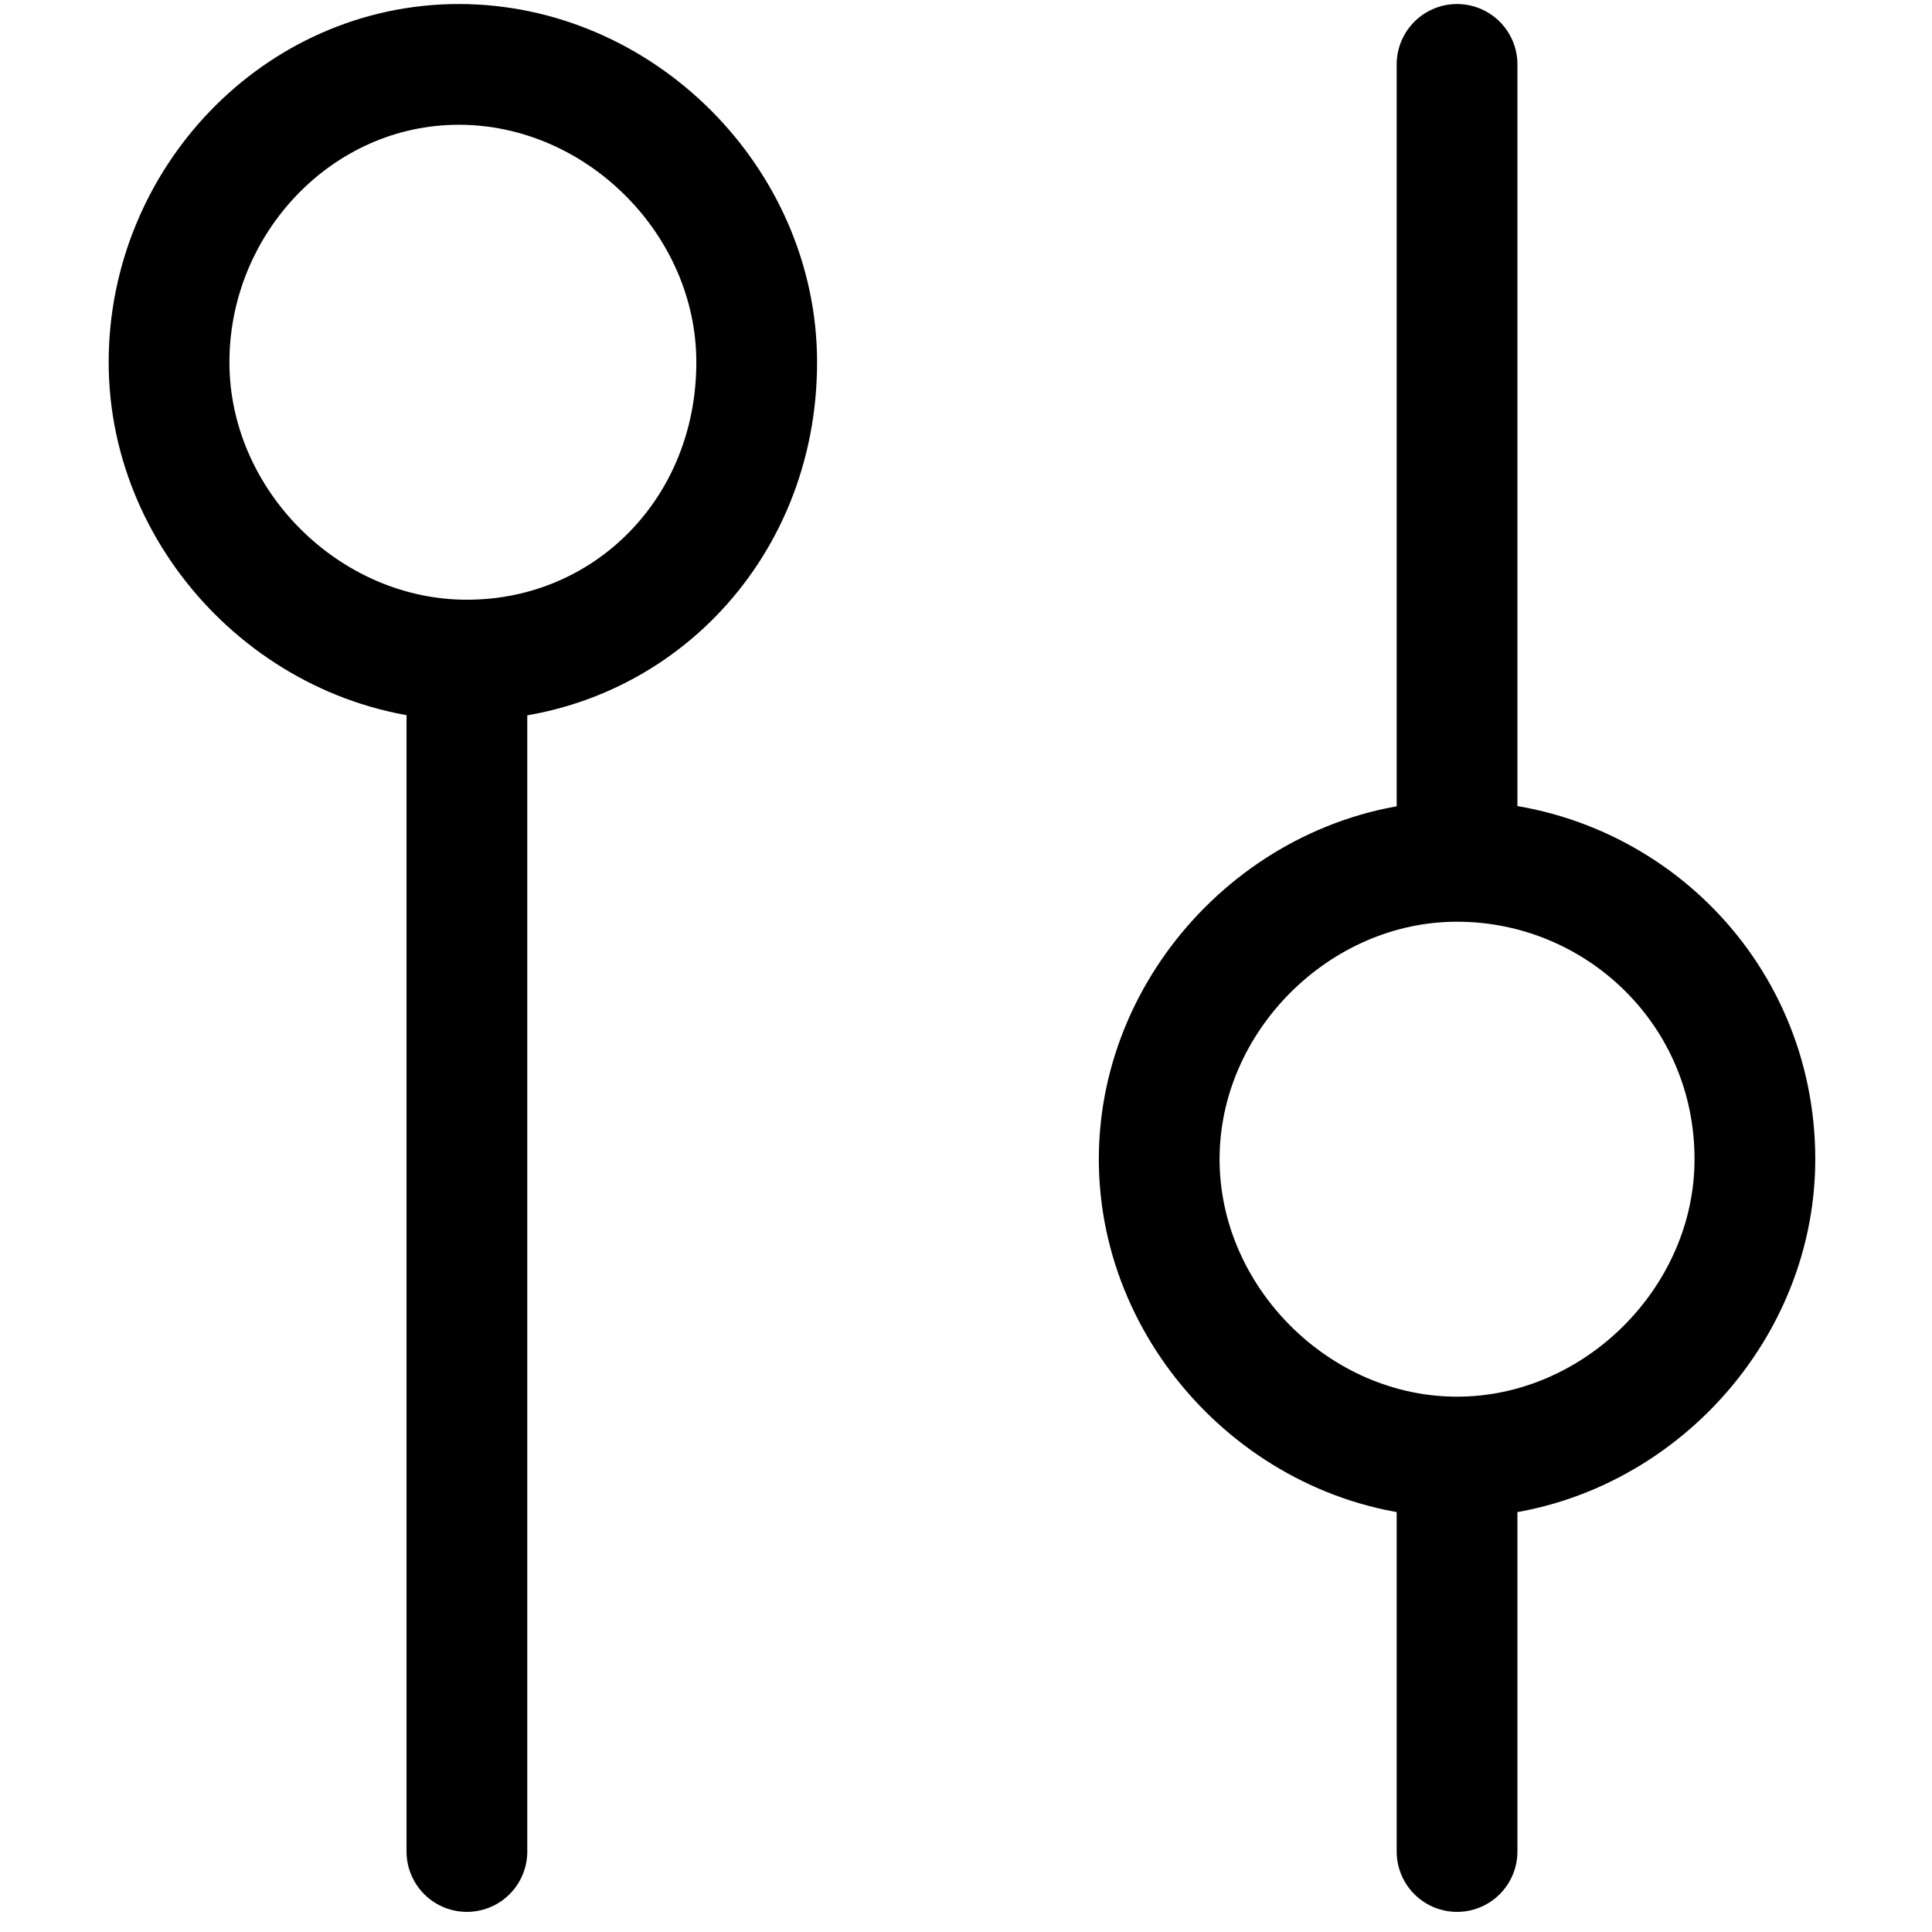
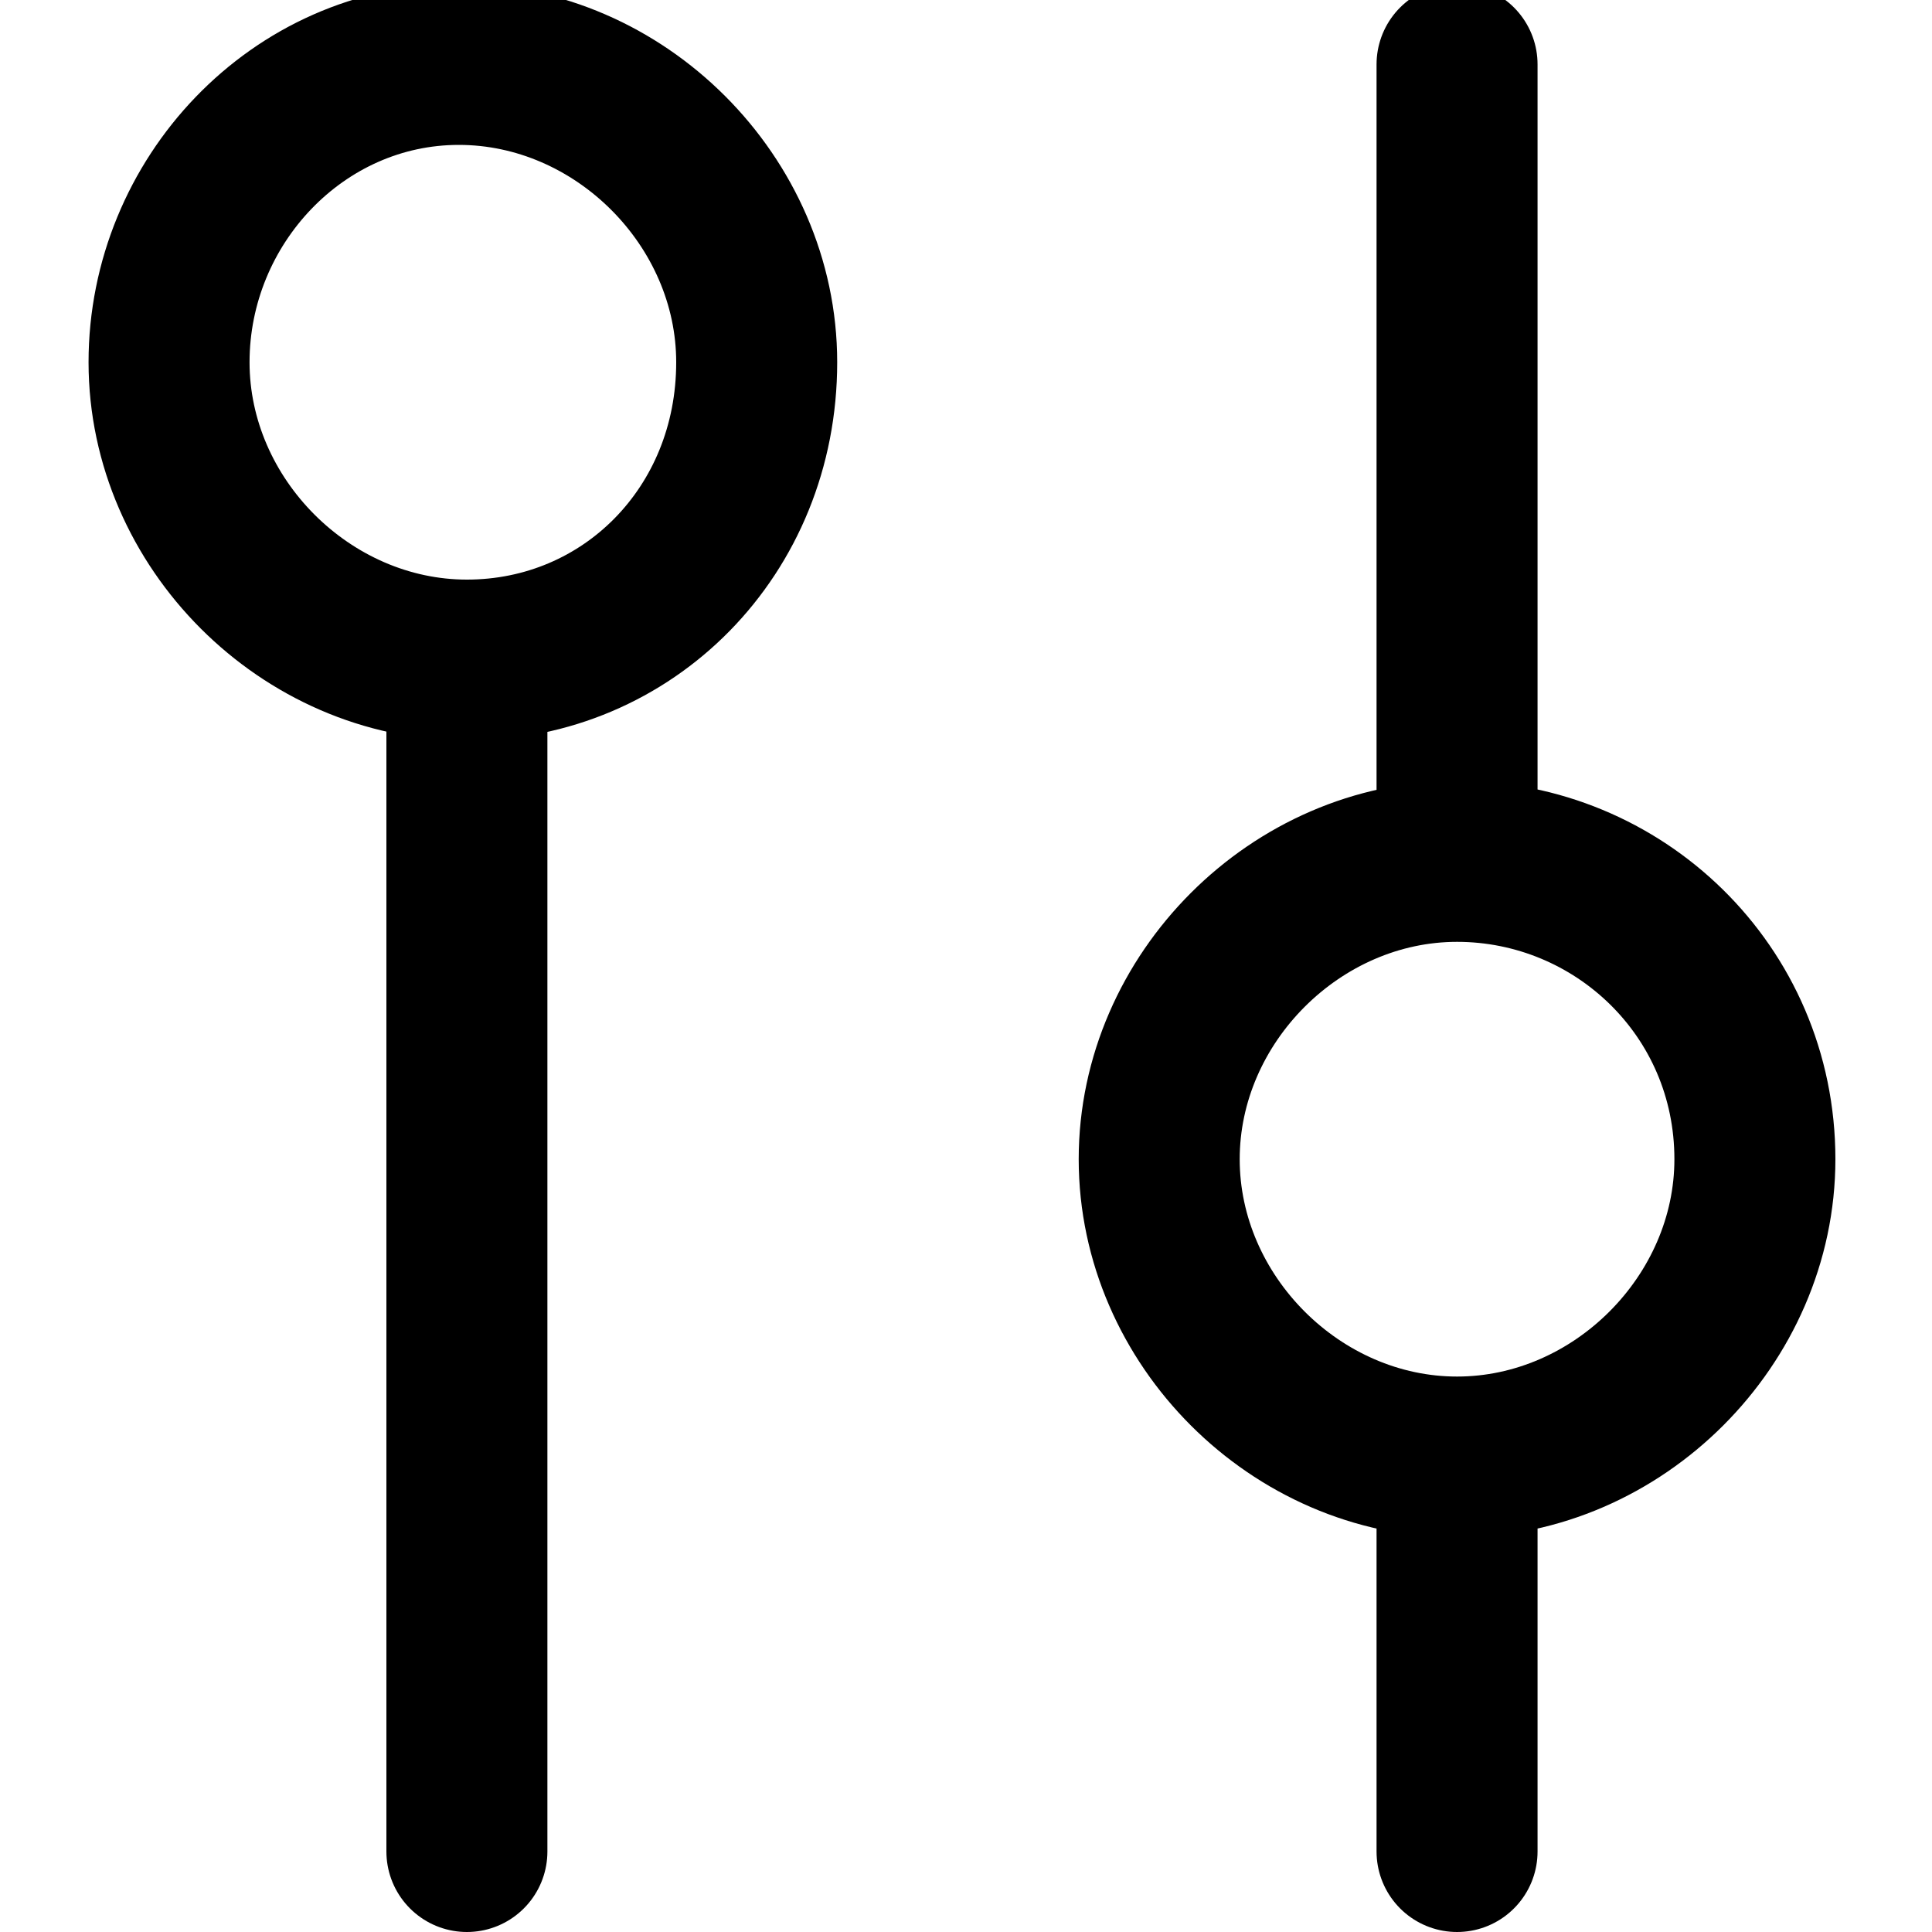
<svg xmlns="http://www.w3.org/2000/svg" version="1.1" id="Layer_1" x="0" y="0" viewBox="0 0 24 24" xml:space="preserve">
-   <path d="M18.1 10.7V.8m0 22.2v-4.9m3.7-3.7c0 2-1.7 3.7-3.7 3.7s-3.7-1.7-3.7-3.7 1.7-3.7 3.7-3.7 3.7 1.6 3.7 3.7zm-16-6.2V23M9.4 4.5c0-2-1.7-3.7-3.7-3.7S2.1 2.5 2.1 4.5s1.7 3.7 3.7 3.7 3.6-1.6 3.6-3.7z" fill="none" stroke="currentColor" stroke-width="1.5" stroke-linecap="round" stroke-linejoin="round" />
+   <path d="M18.1 10.7V.8m0 22.2v-4.9m3.7-3.7c0 2-1.7 3.7-3.7 3.7s-3.7-1.7-3.7-3.7 1.7-3.7 3.7-3.7 3.7 1.6 3.7 3.7zm-16-6.2V23M9.4 4.5c0-2-1.7-3.7-3.7-3.7S2.1 2.5 2.1 4.5s1.7 3.7 3.7 3.7 3.6-1.6 3.6-3.7z" fill="none" stroke="currentColor" stroke-width="2" stroke-linecap="round" stroke-linejoin="round" />
</svg>
